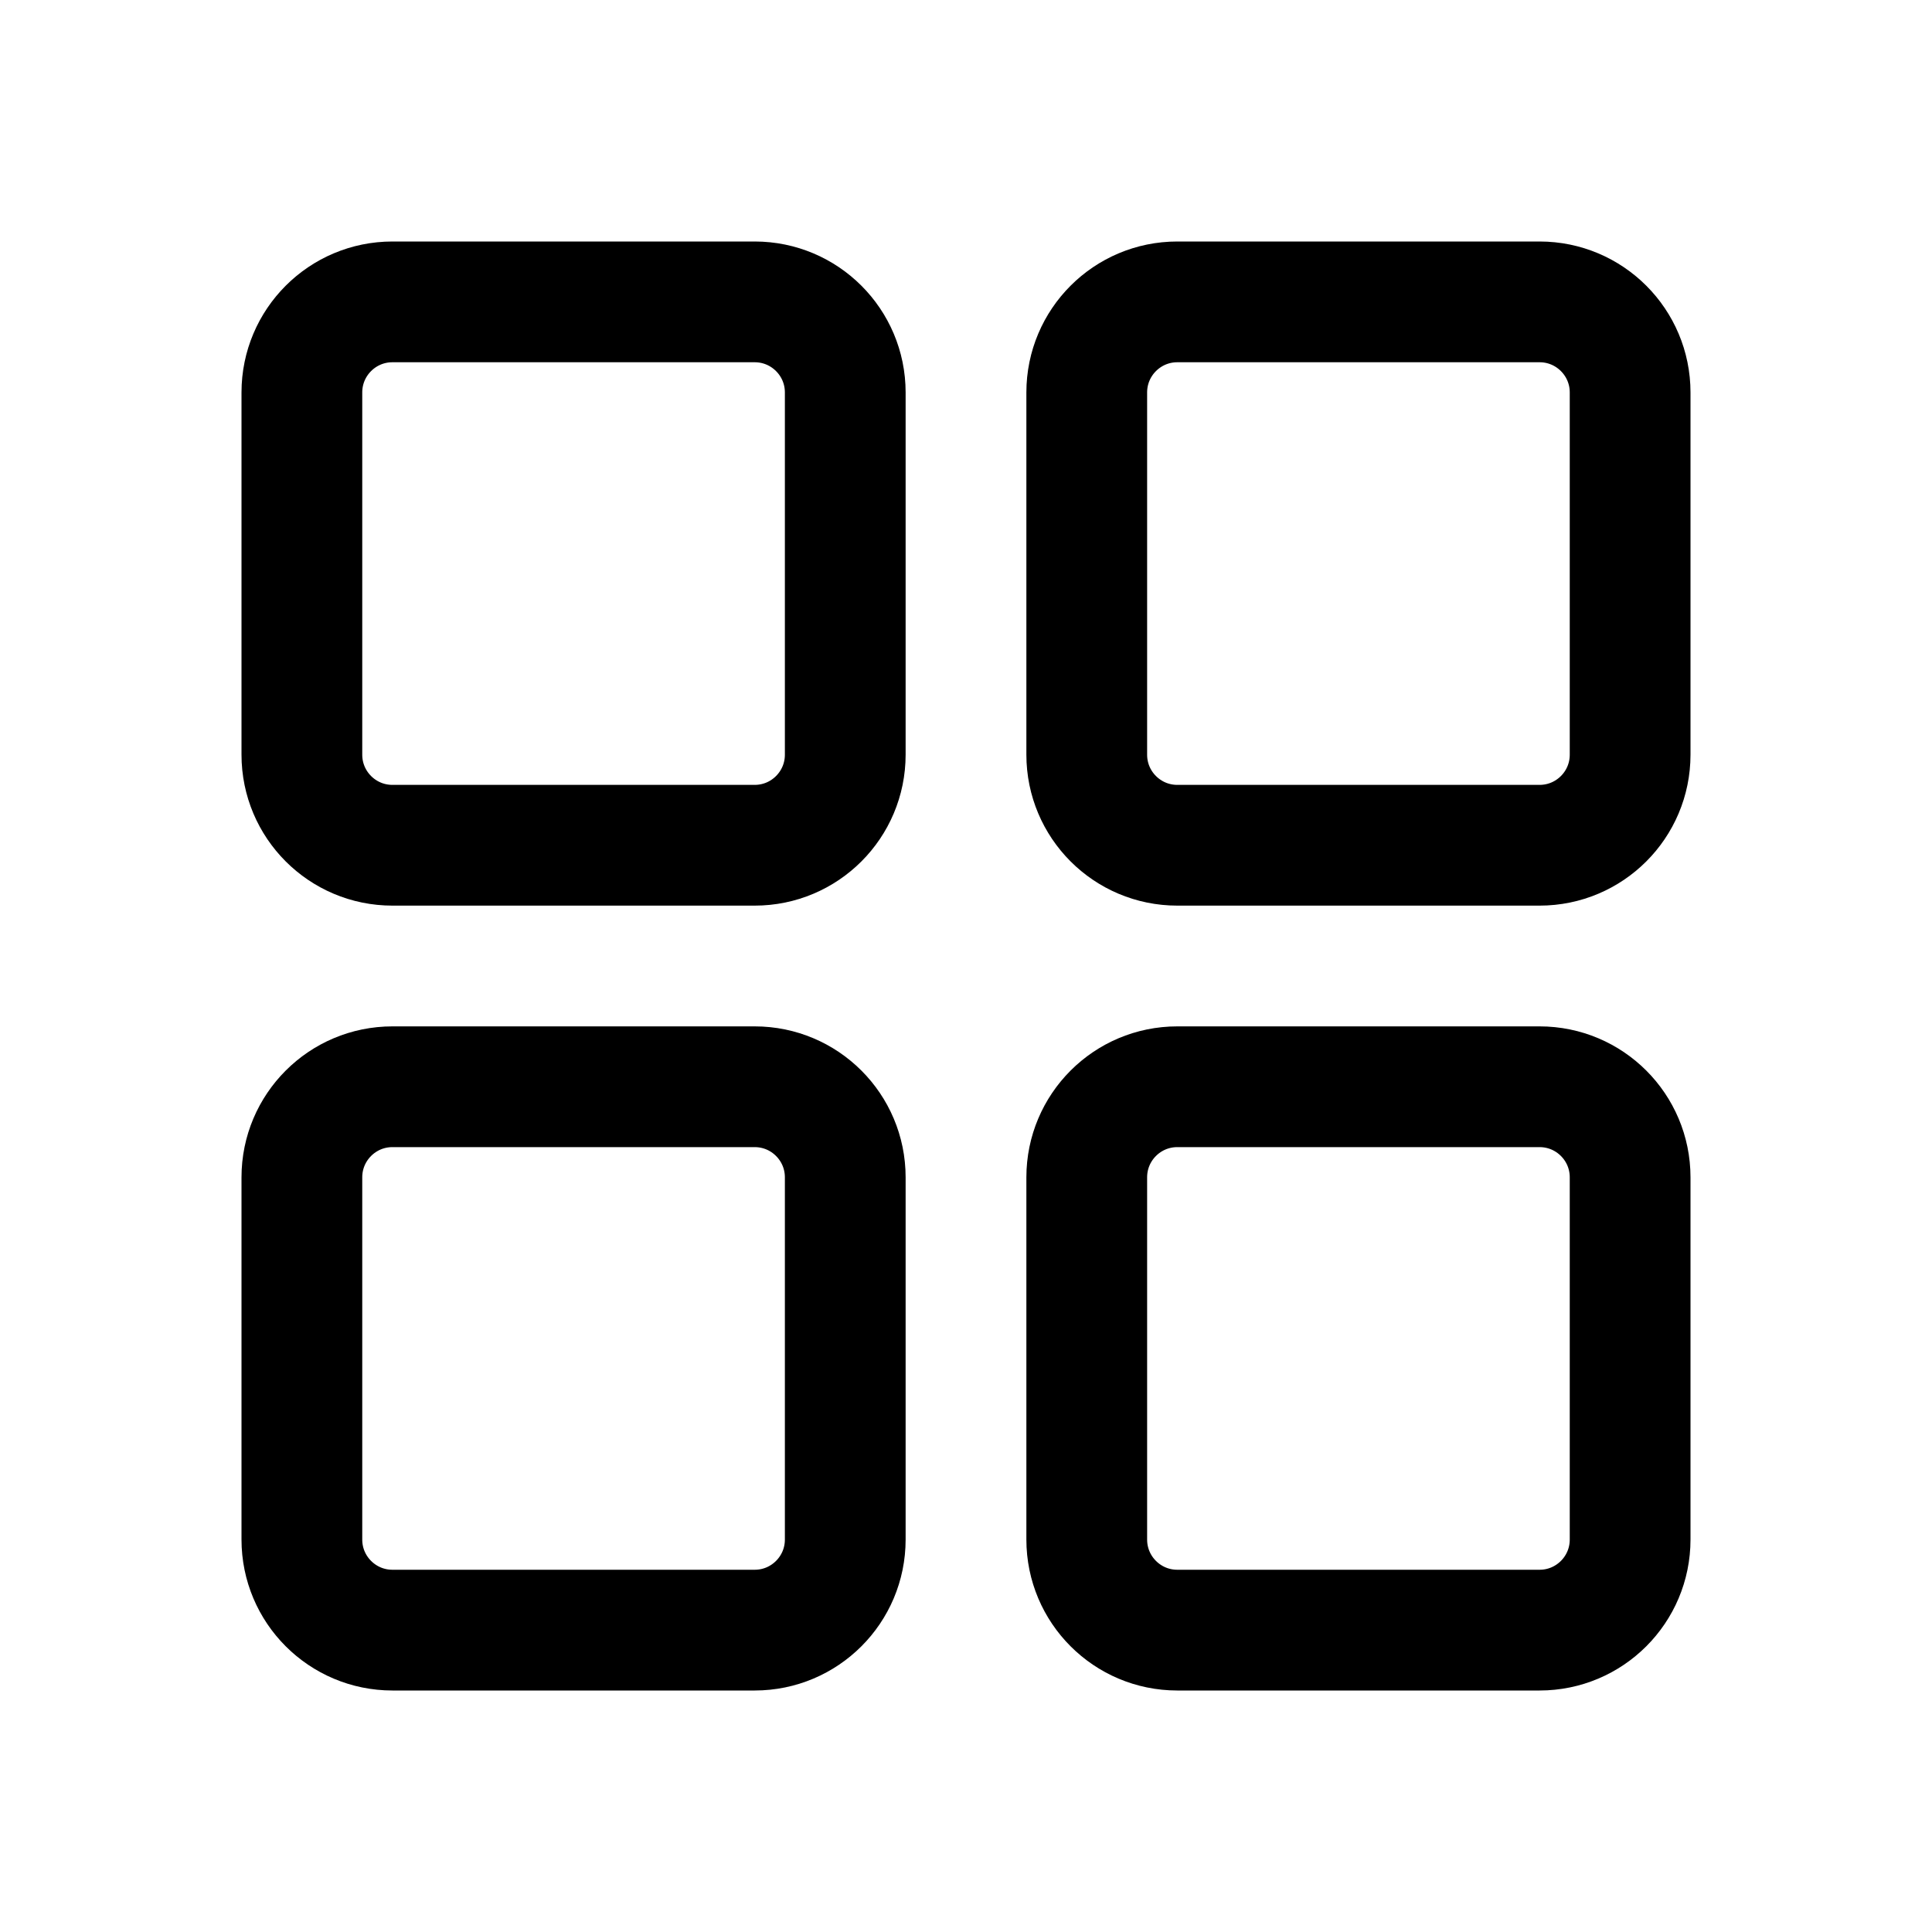
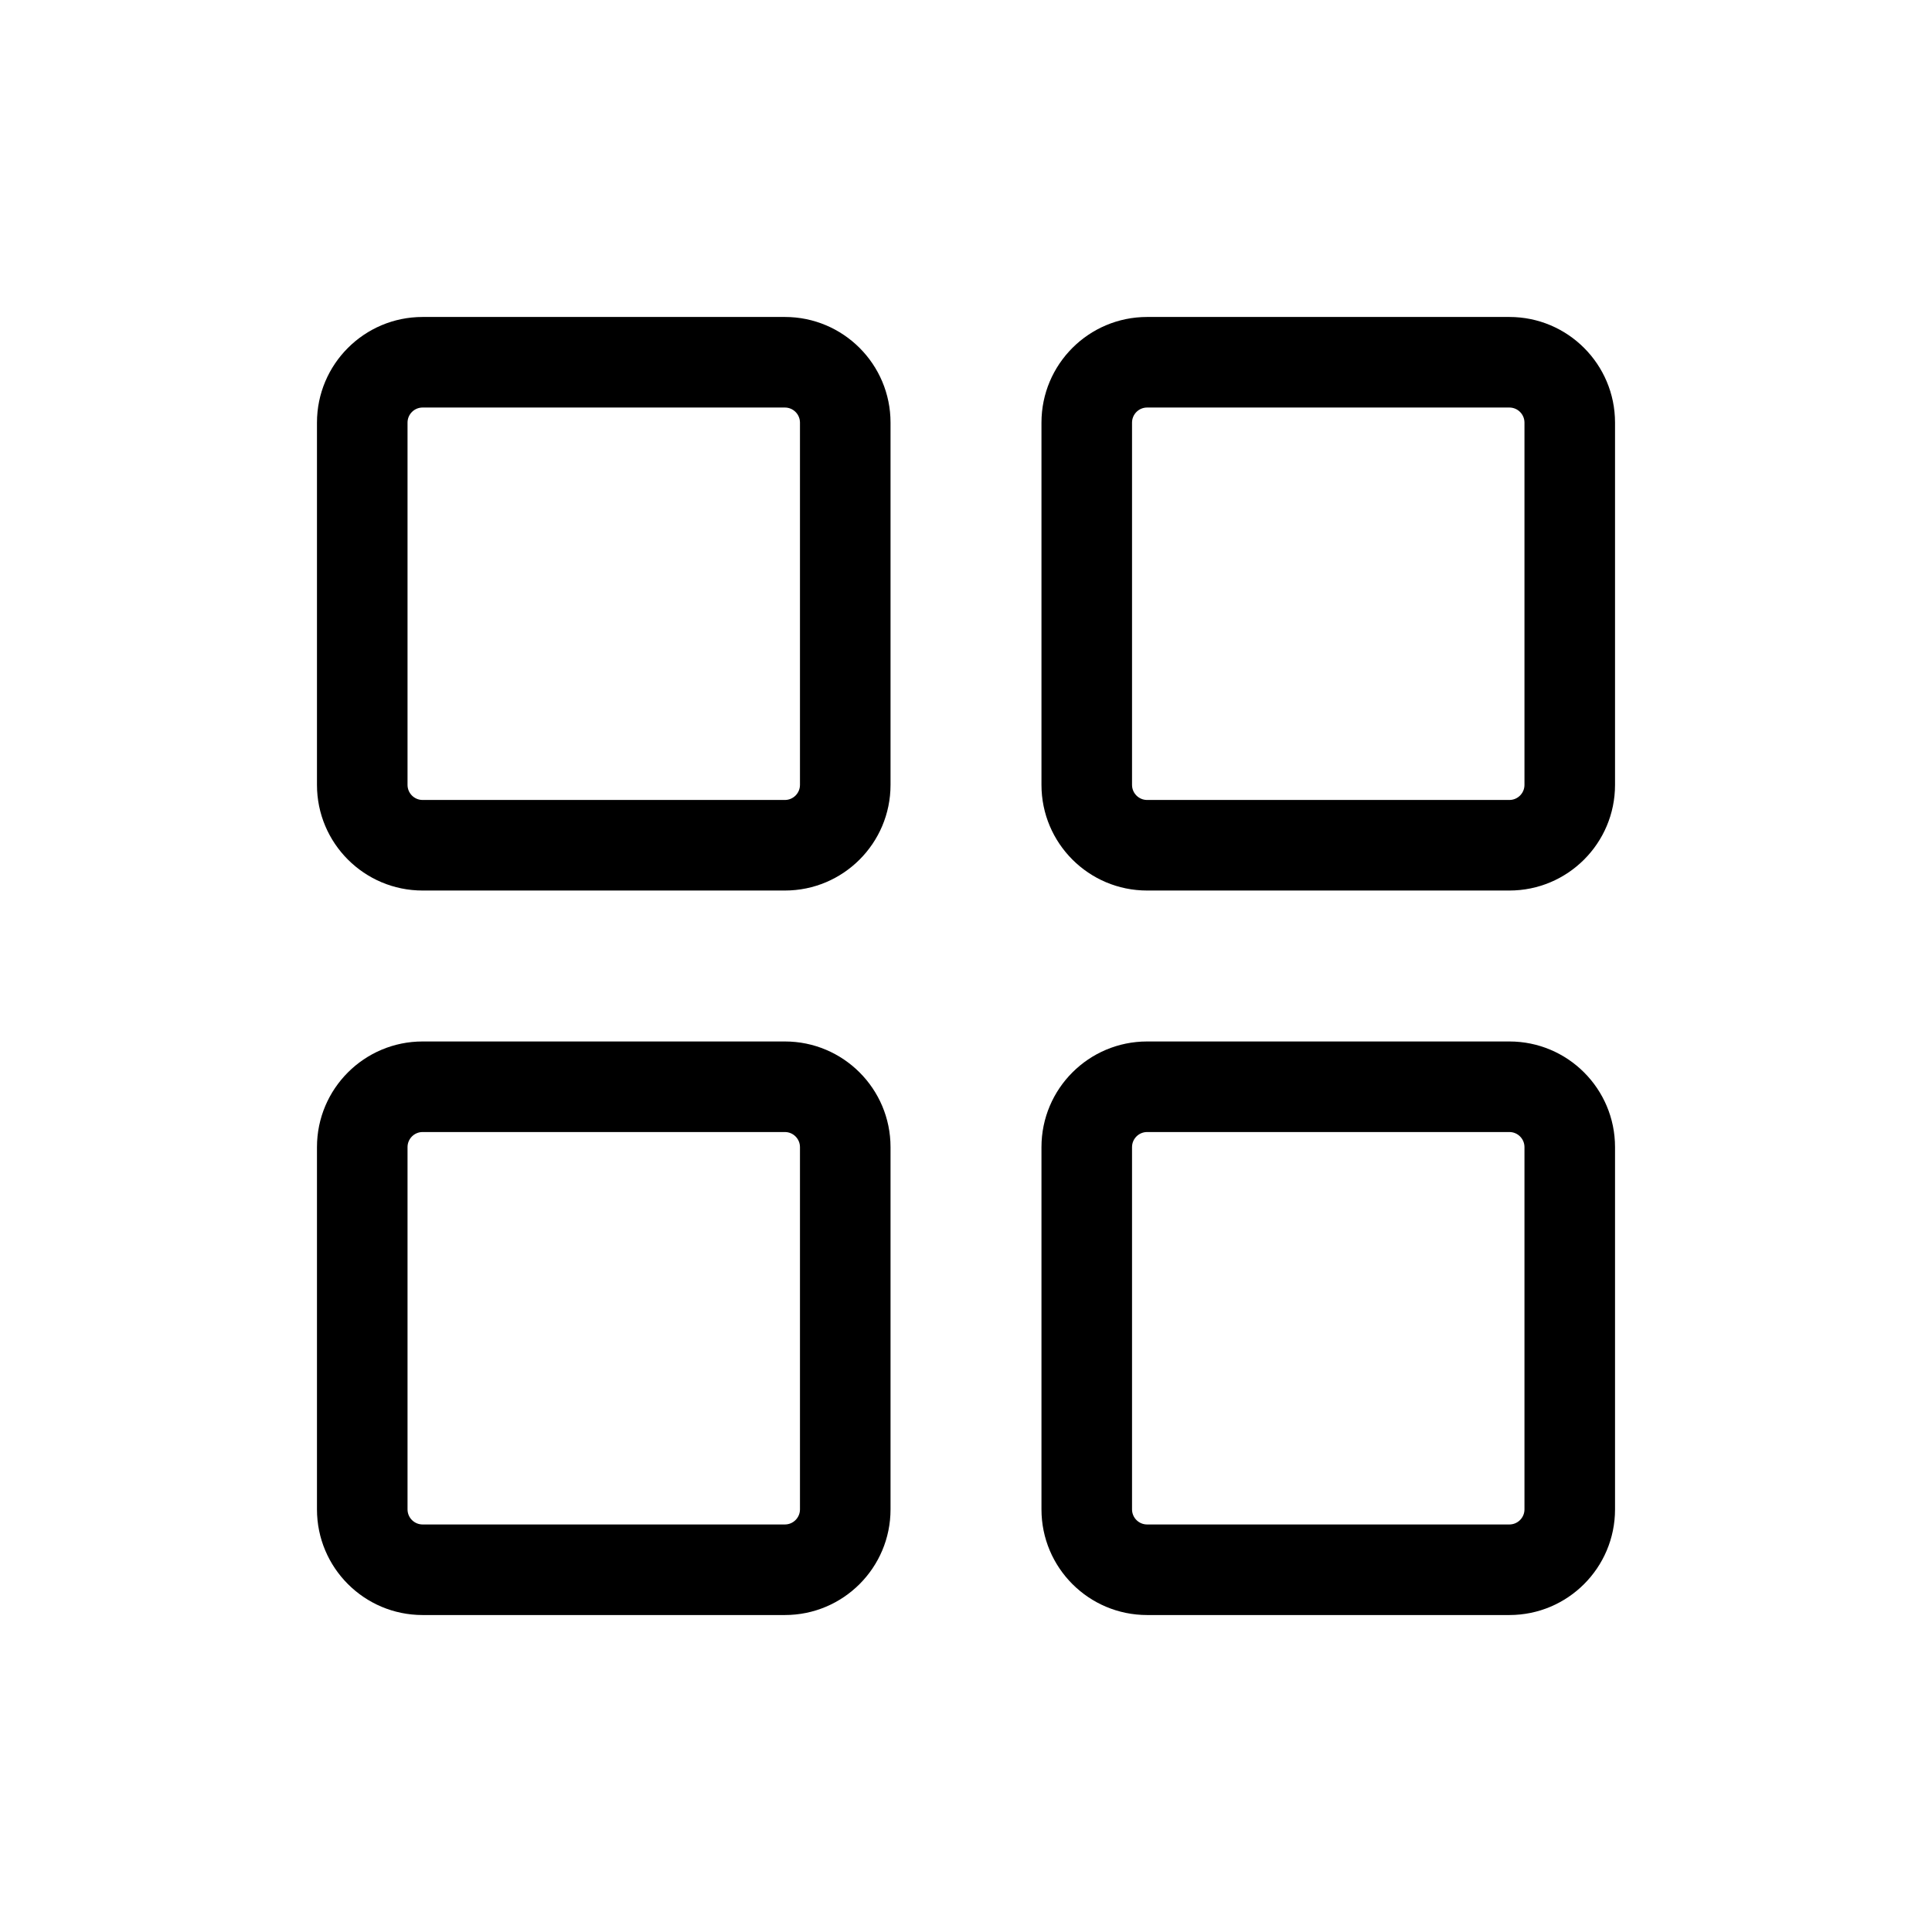
- <svg xmlns="http://www.w3.org/2000/svg" viewBox="0 0 256 256" width="48" height="48" fill="none" stroke="#000" stroke-width="16" stroke-linecap="round" stroke-linejoin="round">
-   <rect x="40" y="40" width="72" height="72" rx="12" />
-   <rect x="144" y="40" width="72" height="72" rx="12" />
-   <rect x="40" y="144" width="72" height="72" rx="12" />
-   <rect x="144" y="144" width="72" height="72" rx="12" />
+ <svg xmlns="http://www.w3.org/2000/svg" viewBox="0 0 256 256" fill="#000000">
+   <path d="M104,42H56A14,14,0,0,0,42,56v48a14,14,0,0,0,14,14h48a14,14,0,0,0,14-14V56A14,14,0,0,0,104,42Zm2,62a2,2,0,0,1-2,2H56a2,2,0,0,1-2-2V56a2,2,0,0,1,2-2h48a2,2,0,0,1,2,2Zm94-62H152a14,14,0,0,0-14,14v48a14,14,0,0,0,14,14h48a14,14,0,0,0,14-14V56A14,14,0,0,0,200,42Zm2,62a2,2,0,0,1-2,2H152a2,2,0,0,1-2-2V56a2,2,0,0,1,2-2h48a2,2,0,0,1,2,2Zm-98,34H56a14,14,0,0,0-14,14v48a14,14,0,0,0,14,14h48a14,14,0,0,0,14-14V152A14,14,0,0,0,104,138Zm2,62a2,2,0,0,1-2,2H56a2,2,0,0,1-2-2V152a2,2,0,0,1,2-2h48a2,2,0,0,1,2,2Zm94-62H152a14,14,0,0,0-14,14v48a14,14,0,0,0,14,14h48a14,14,0,0,0,14-14V152A14,14,0,0,0,200,138Zm2,62a2,2,0,0,1-2,2H152a2,2,0,0,1-2-2V152a2,2,0,0,1,2-2h48a2,2,0,0,1,2,2Z" />
</svg>
